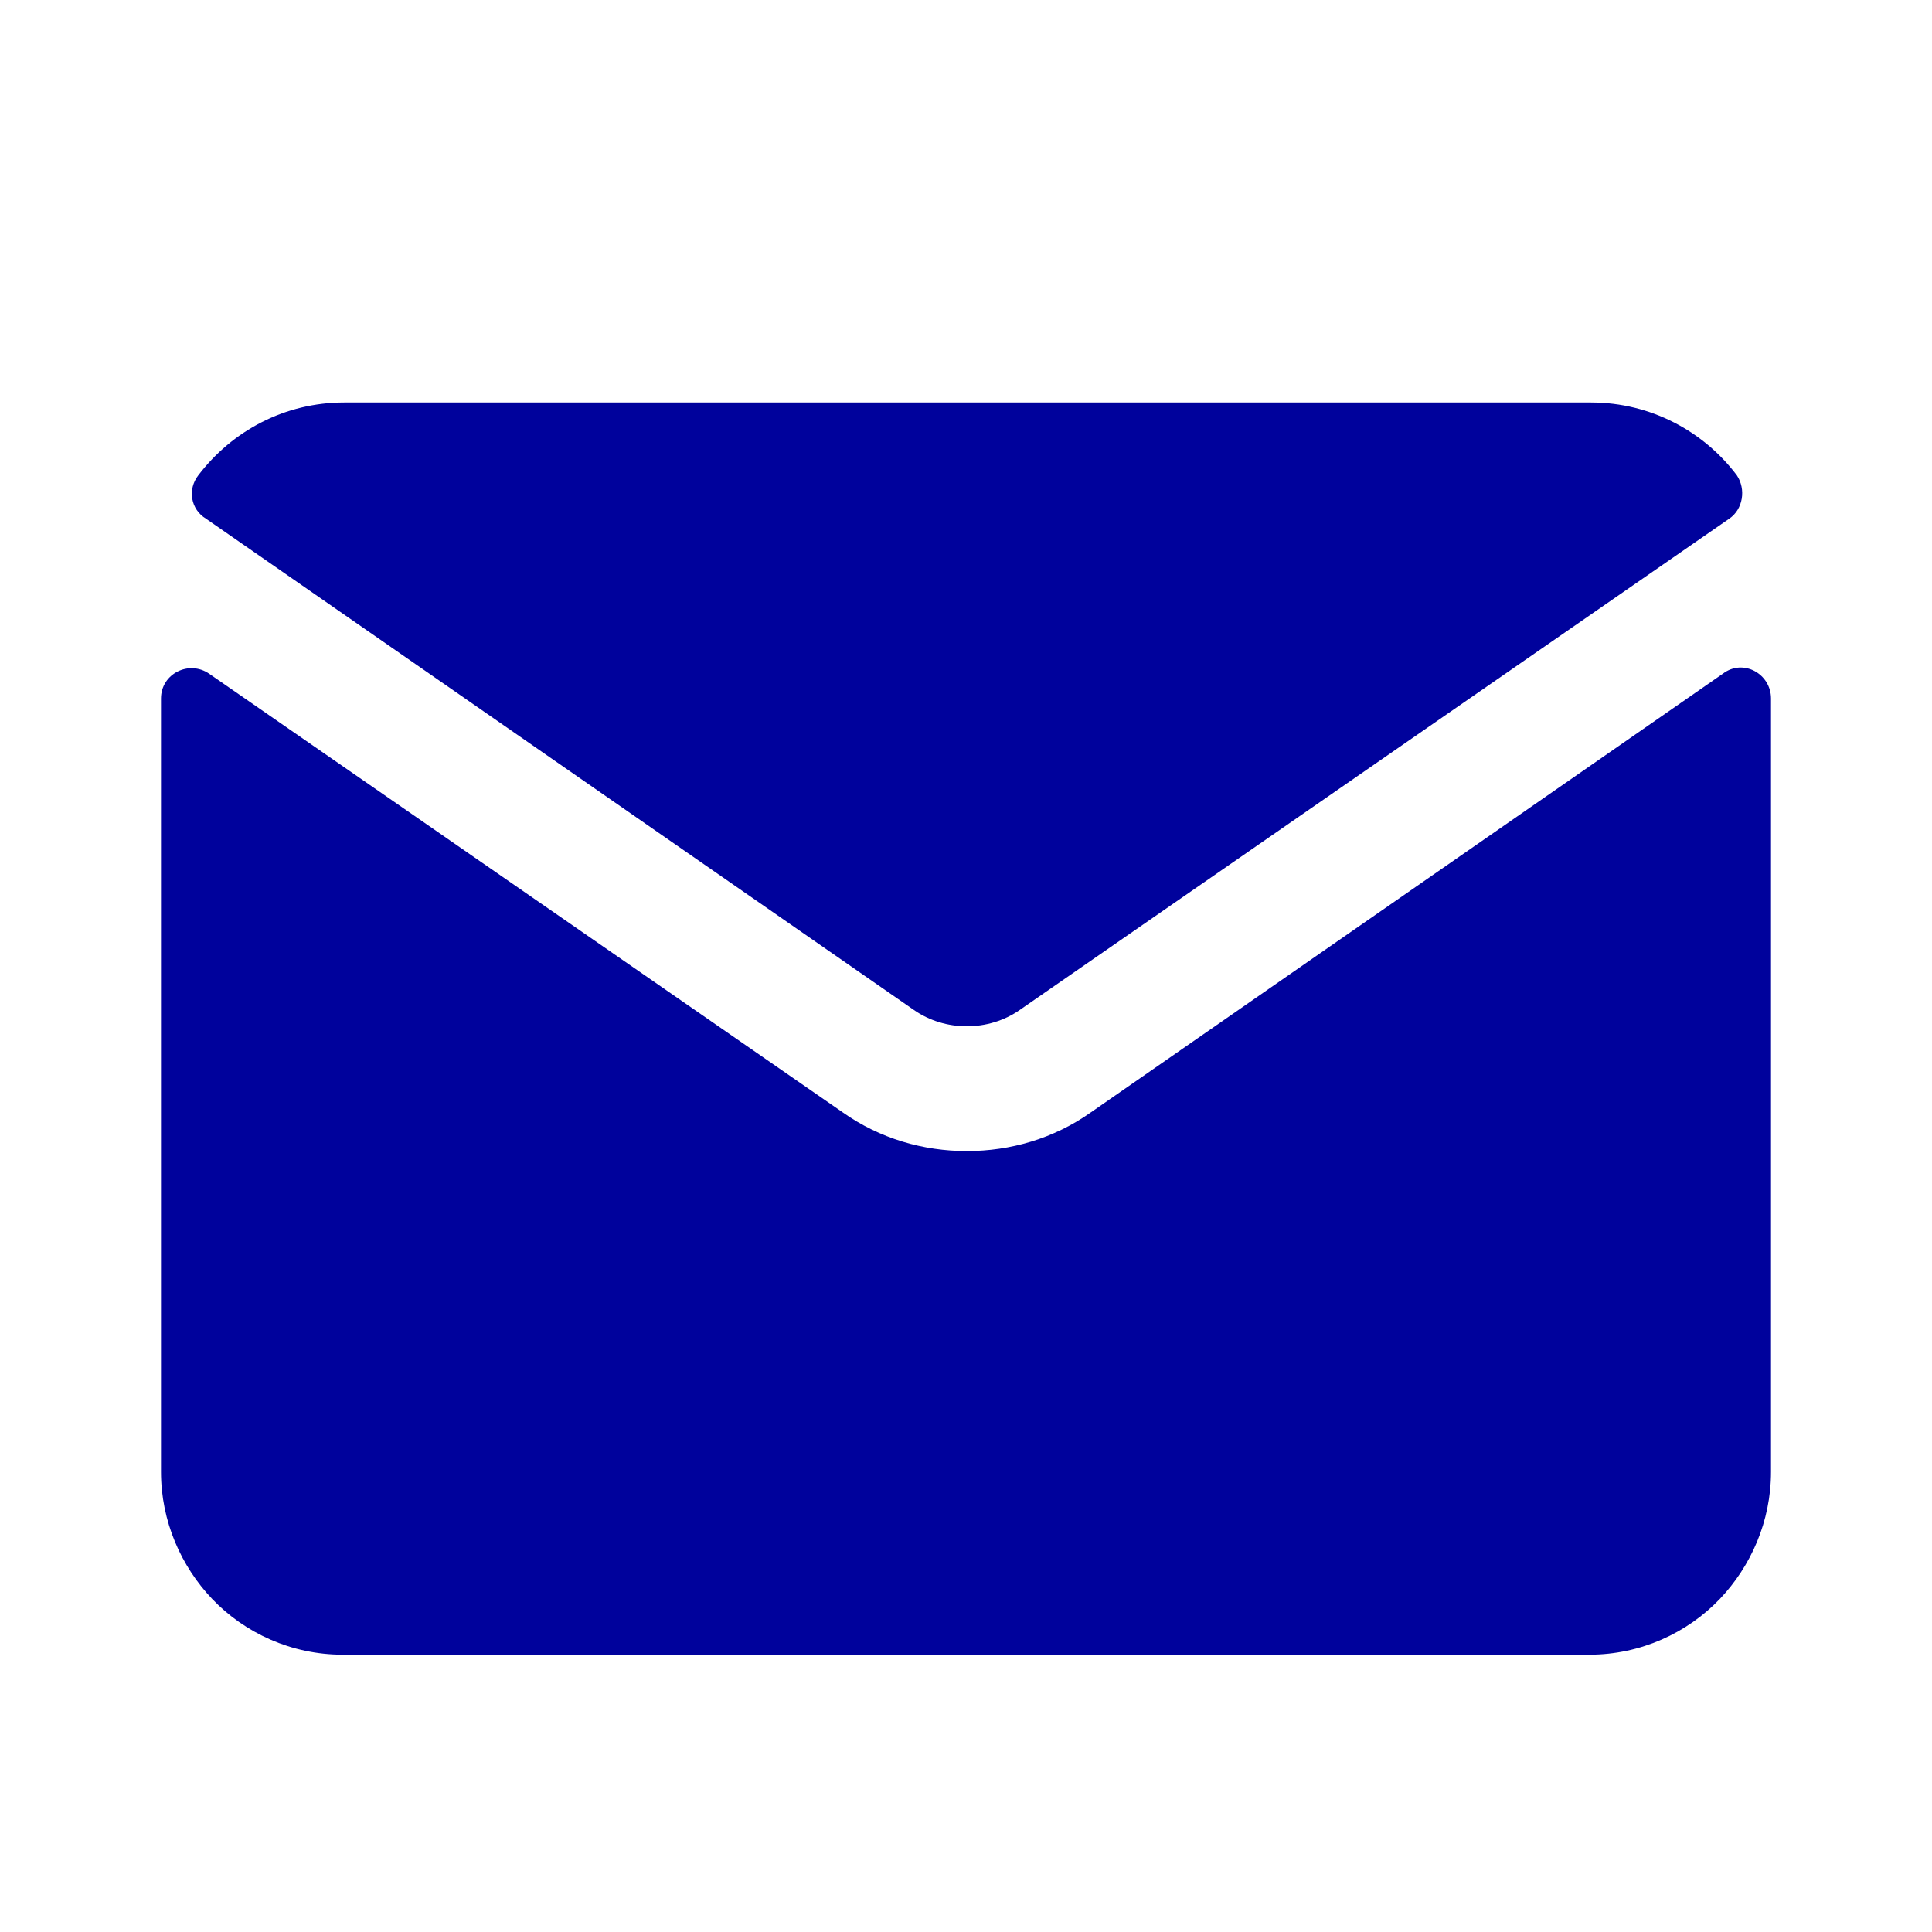
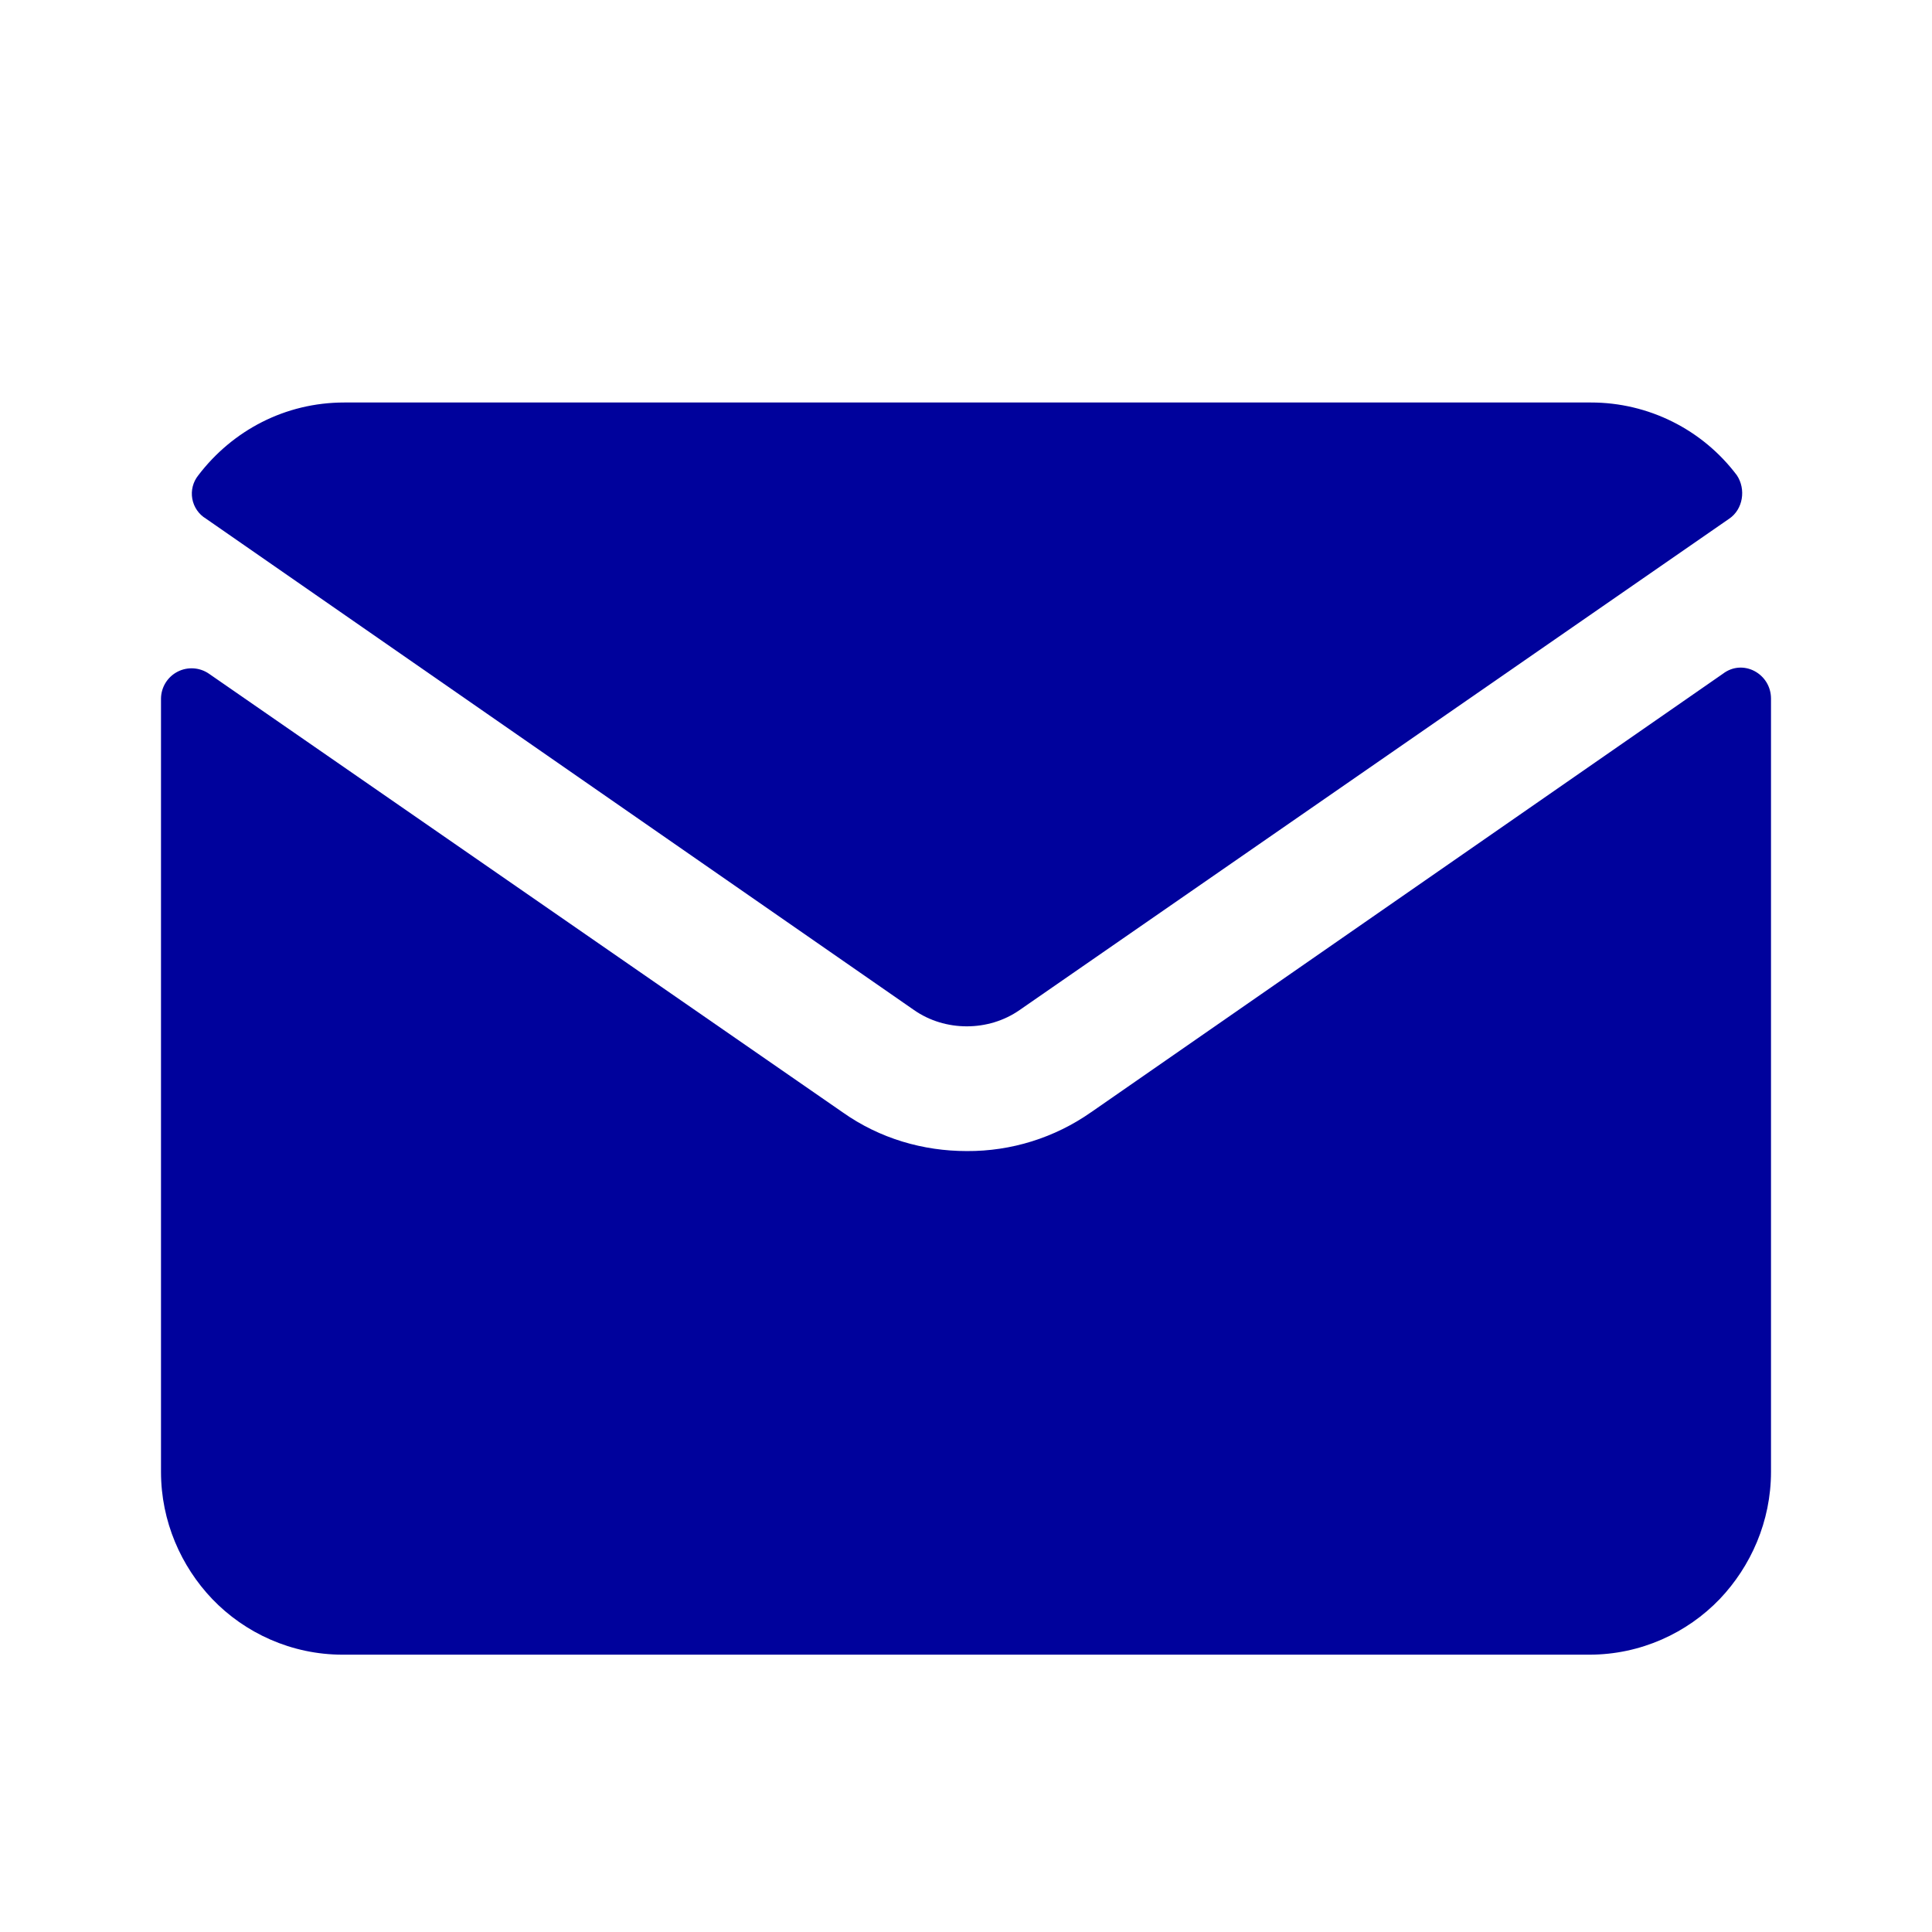
- <svg xmlns="http://www.w3.org/2000/svg" width="24" height="24" viewBox="0 0 24 24" fill="none">
-   <path fill-rule="evenodd" clip-rule="evenodd" d="M13.553 13.817C13.09 14.145 12.55 14.299 12.01 14.299C11.47 14.299 10.93 14.145 10.467 13.817L2.598 8.369C2.347 8.196 2 8.369 2 8.677V18.284C2 18.9 2.251 19.458 2.636 19.863C3.041 20.286 3.62 20.555 4.257 20.555H19.744C20.38 20.555 20.959 20.286 21.364 19.863C21.749 19.458 22 18.9 22 18.284V8.677C22 8.369 21.653 8.177 21.402 8.369L13.553 13.817Z" fill="#00029C" />
-   <path fill-rule="evenodd" clip-rule="evenodd" d="M11.354 12.547C11.74 12.816 12.28 12.816 12.666 12.547L21.48 6.444C21.653 6.328 21.692 6.078 21.576 5.905C21.171 5.366 20.515 5 19.763 5H4.276C3.543 5 2.888 5.347 2.463 5.905C2.328 6.078 2.367 6.328 2.56 6.444L11.354 12.547Z" fill="#00029C" />
+ <svg xmlns="http://www.w3.org/2000/svg" width="24" height="24" fill="none">
+   <path fill-rule="evenodd" clip-rule="evenodd" d="M13.553 13.817a2.659 2.659 0 01-1.543.482c-.54 0-1.08-.154-1.543-.482L2.597 8.37A.38.38 0 002 8.677v9.607c0 .616.25 1.174.636 1.579.405.423.984.692 1.62.692h15.488c.636 0 1.215-.269 1.62-.692.385-.405.636-.963.636-1.58V8.678c0-.308-.347-.5-.598-.308l-7.85 5.448z" fill="#00029C" />
+   <path fill-rule="evenodd" clip-rule="evenodd" d="M11.354 12.547c.386.27.926.27 1.312 0l8.814-6.103c.173-.116.212-.366.096-.54A2.266 2.266 0 0019.763 5H4.276c-.733 0-1.388.347-1.813.905a.363.363 0 00.097.539l8.794 6.103z" fill="#00029C" />
</svg>
